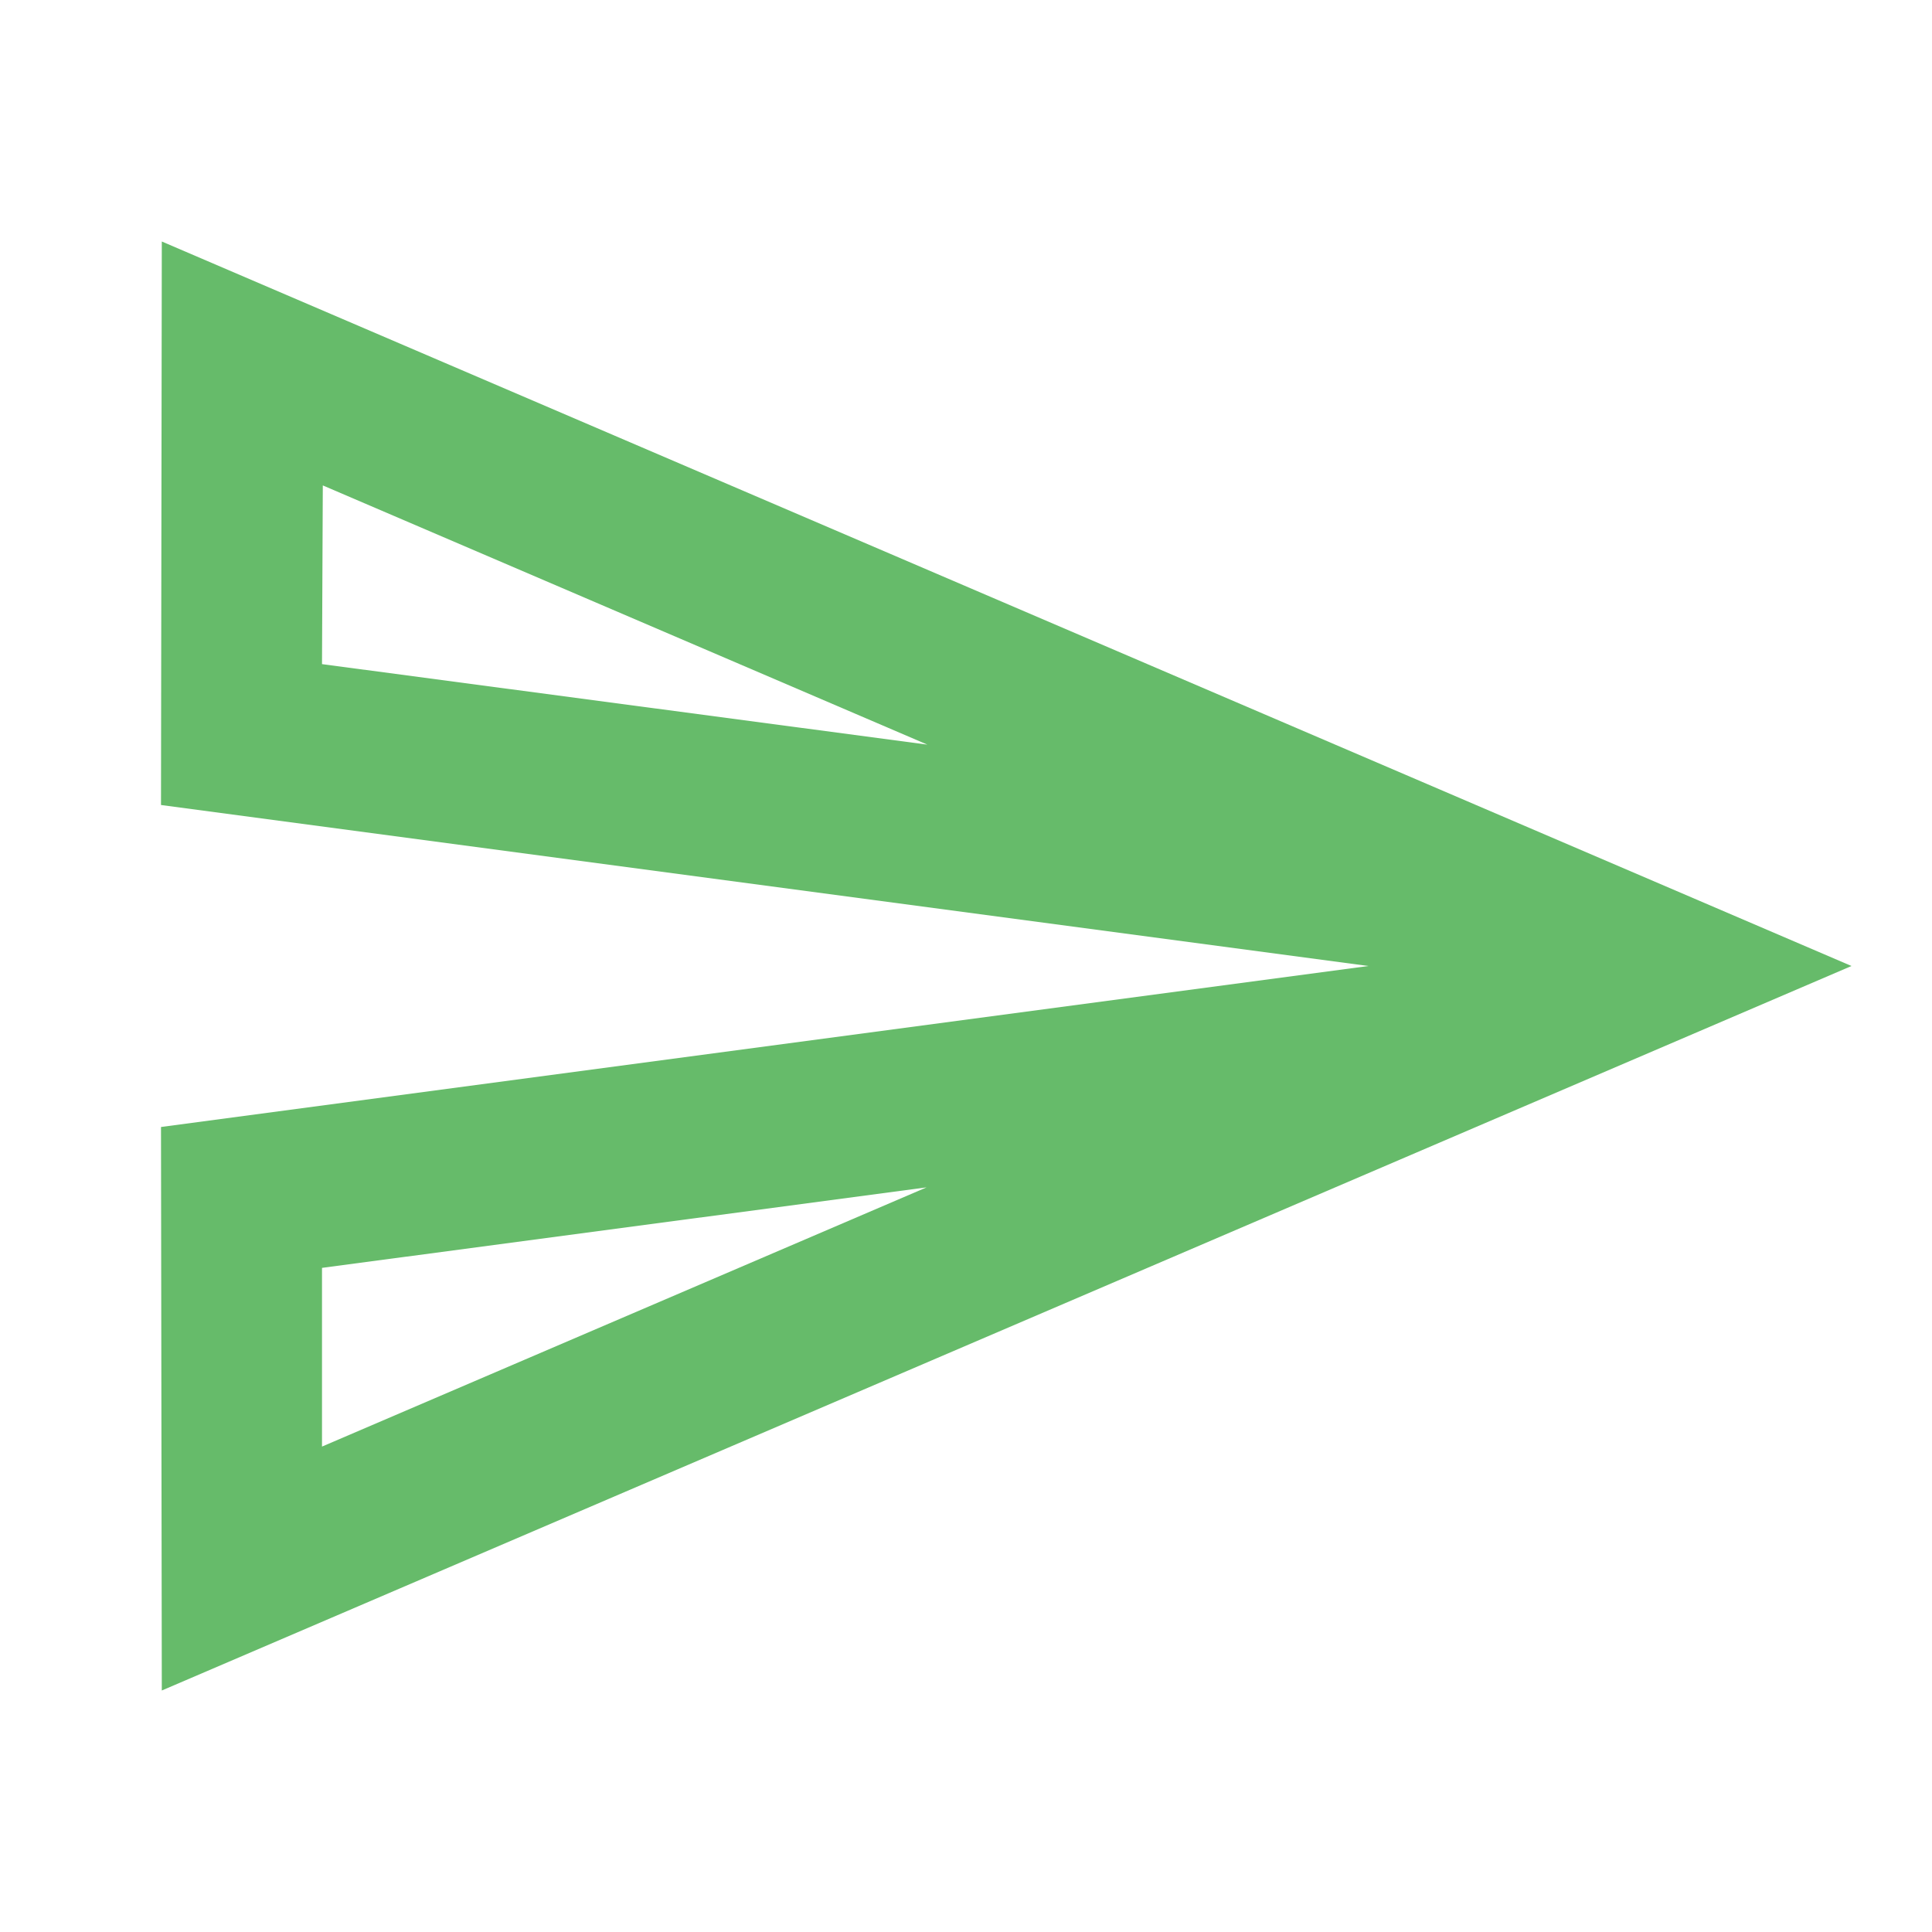
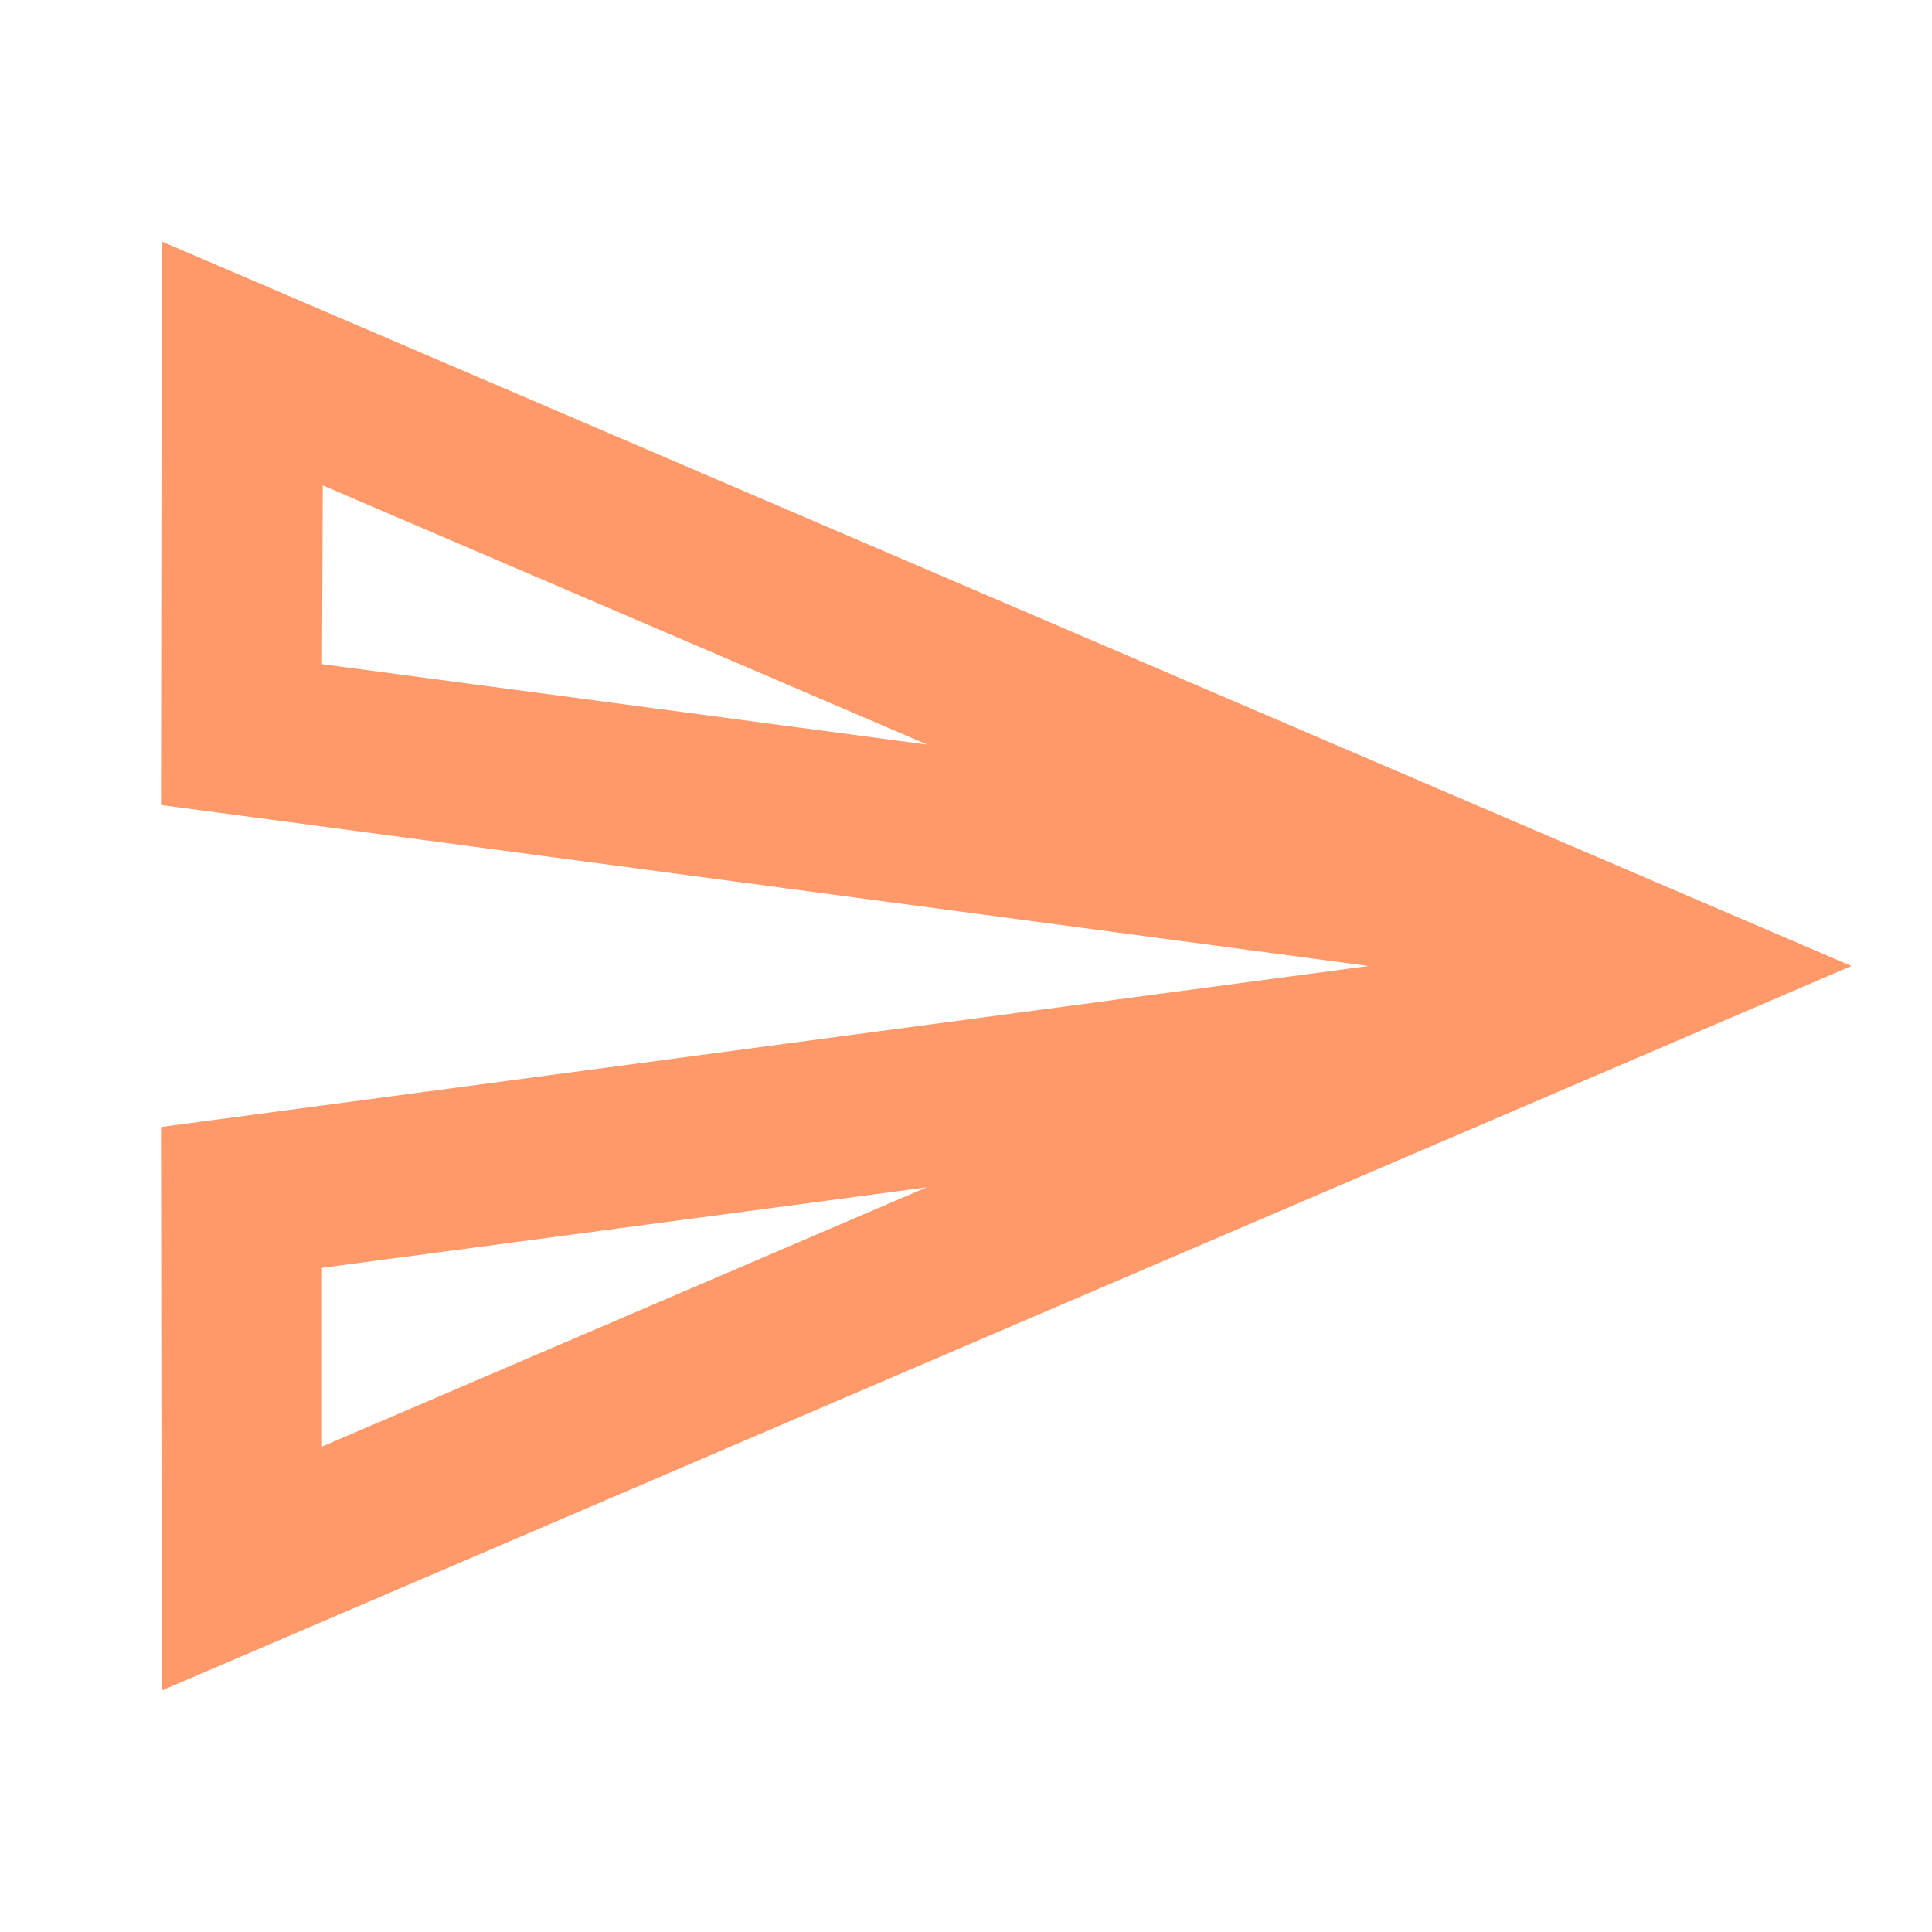
<svg xmlns="http://www.w3.org/2000/svg" viewBox="0 0 24 24" xml:space="preserve" style="fill-rule:evenodd;clip-rule:evenodd;stroke-linejoin:round;stroke-miterlimit:2">
  <path style="fill:none;fill-rule:nonzero" d="M0 0h24v24H0z" />
-   <path d="m4.01 6.03 7.51 3.22-7.52-1 .01-2.22m7.5 8.72L4 17.97v-2.22l7.51-1M2.01 3 2 10l15 2-15 2 .01 7L23 12 2.01 3Z" style="fill:#66bb6a;fill-rule:nonzero" />
+   <path d="m4.01 6.03 7.51 3.22-7.52-1 .01-2.22m7.5 8.72L4 17.97v-2.22l7.51-1M2.01 3 2 10l15 2-15 2 .01 7L23 12 2.01 3Z" style="fill:#ff9969;fill-rule:nonzero;fill-opacity:1" />
</svg>
